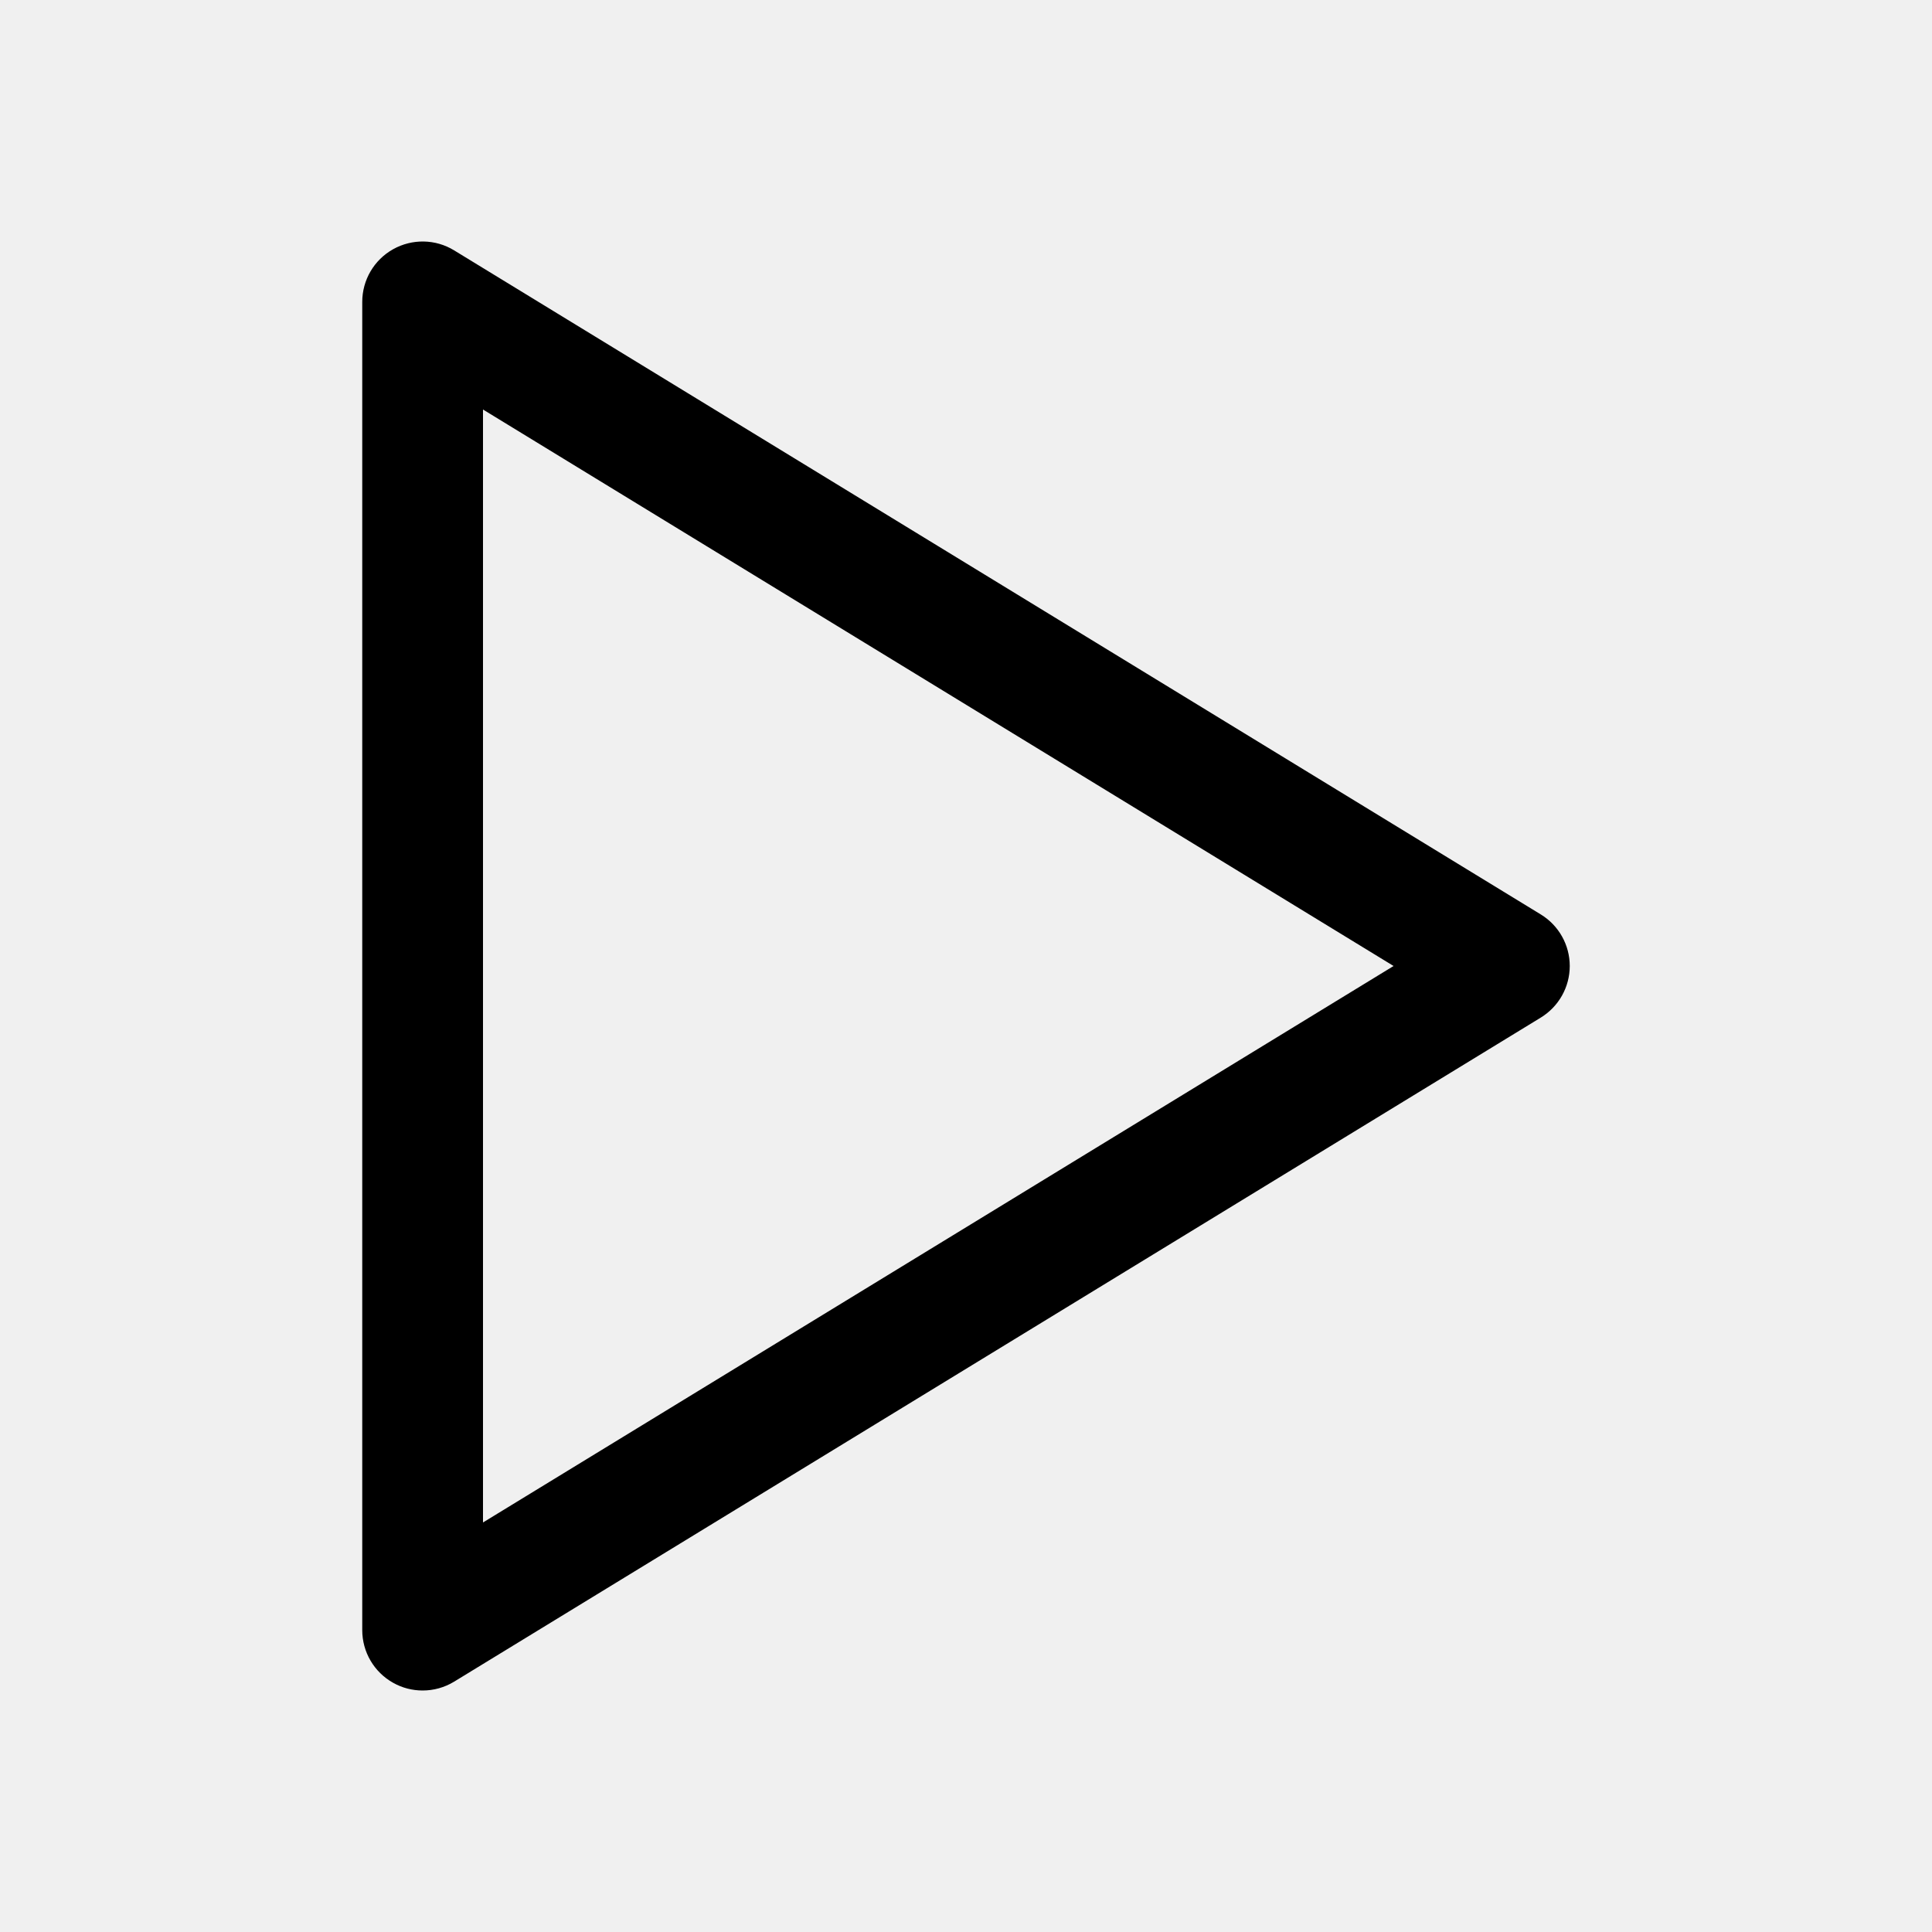
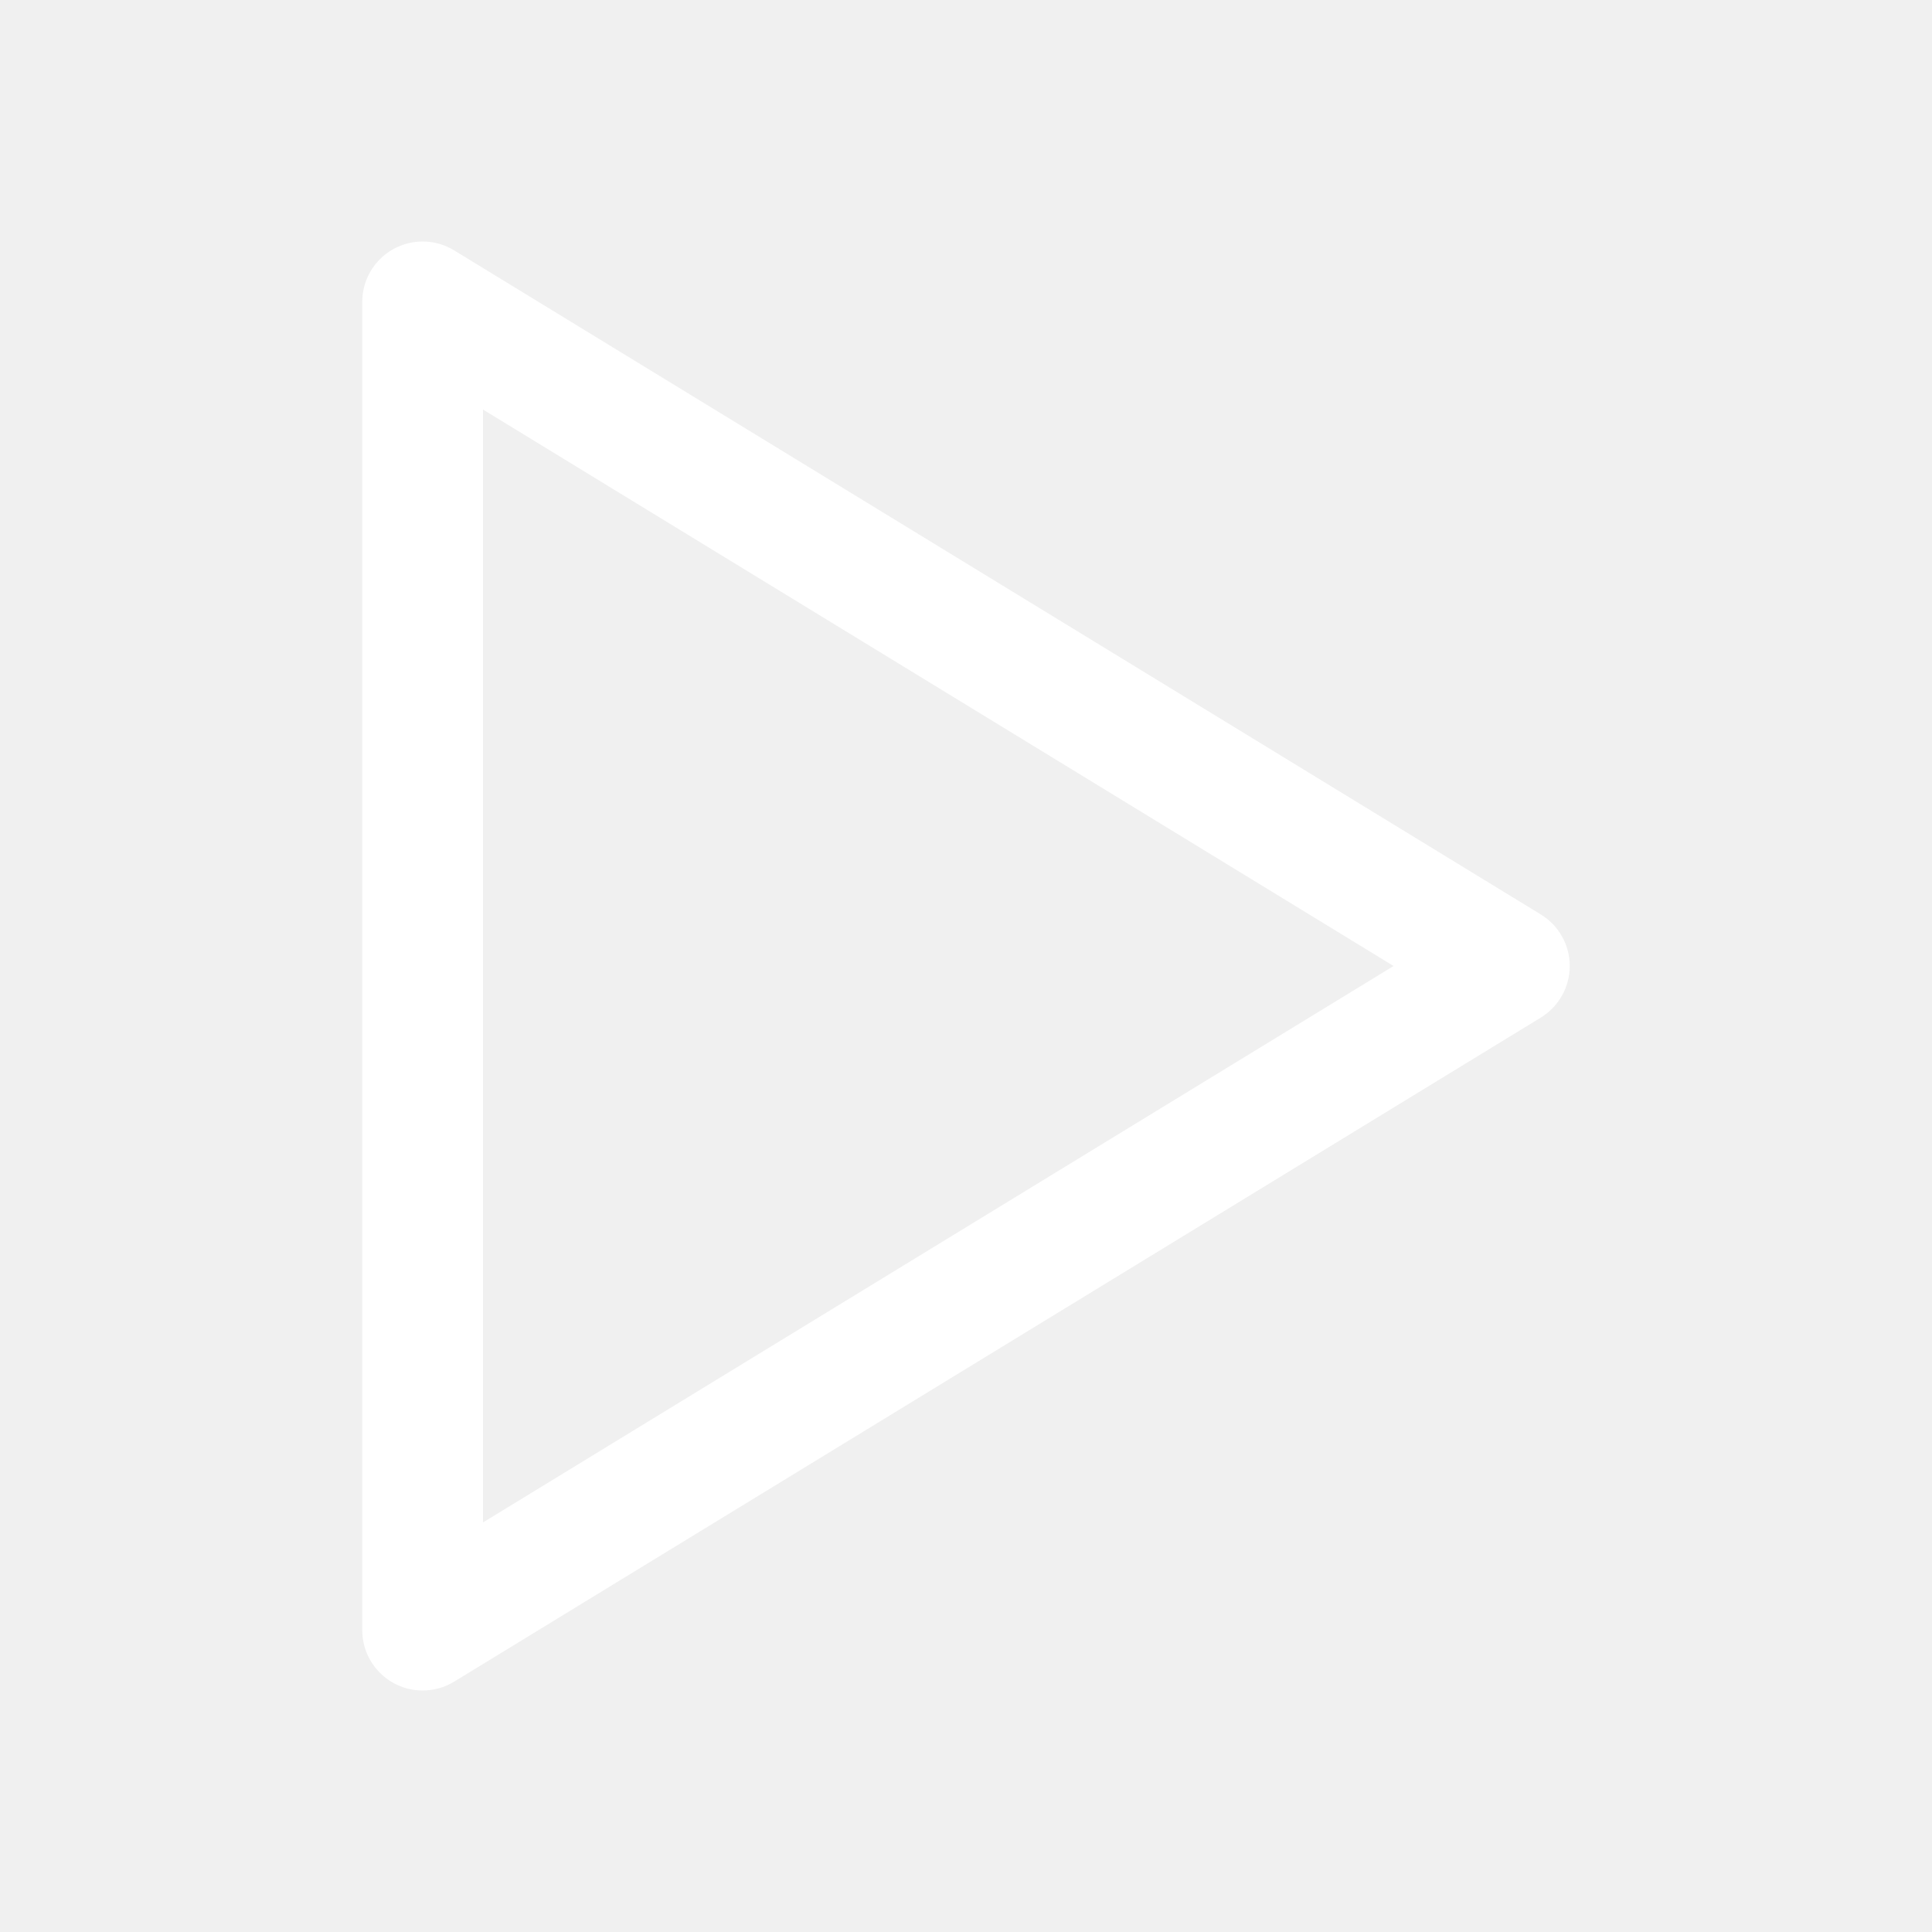
<svg xmlns="http://www.w3.org/2000/svg" version="1.1" id="Layer_1" x="0px" y="0px" viewBox="0 0 32 32" style="enable-background:new 0 0 32 32;" xml:space="preserve">
  <style type="text/css">
	.st0{clip-path:url(#SVGID_2_);}
	.st1{clip-path:url(#SVGID_4_);}
</style>
  <g>
    <g>
-       <path d="M7,28c-0.168,0-0.337-0.042-0.489-0.128C6.195,27.695,6,27.362,6,27V5    c0-0.362,0.195-0.695,0.511-0.872c0.316-0.177,0.703-0.17,1.011,0.019l18,11    C25.819,15.329,26,15.652,26,16s-0.181,0.671-0.479,0.854l-18,11    C7.362,27.951,7.181,28,7,28z M8,6.783v18.434L23.082,16L8,6.783z" />
+       <path fill="white" d="M7,28c-0.168,0-0.337-0.042-0.489-0.128C6.195,27.695,6,27.362,6,27V5    c0-0.362,0.195-0.695,0.511-0.872c0.316-0.177,0.703-0.17,1.011,0.019l18,11    C25.819,15.329,26,15.652,26,16s-0.181,0.671-0.479,0.854l-18,11    C7.362,27.951,7.181,28,7,28z M8,6.783v18.434L23.082,16L8,6.783z" />
    </g>
  </g>
</svg>
